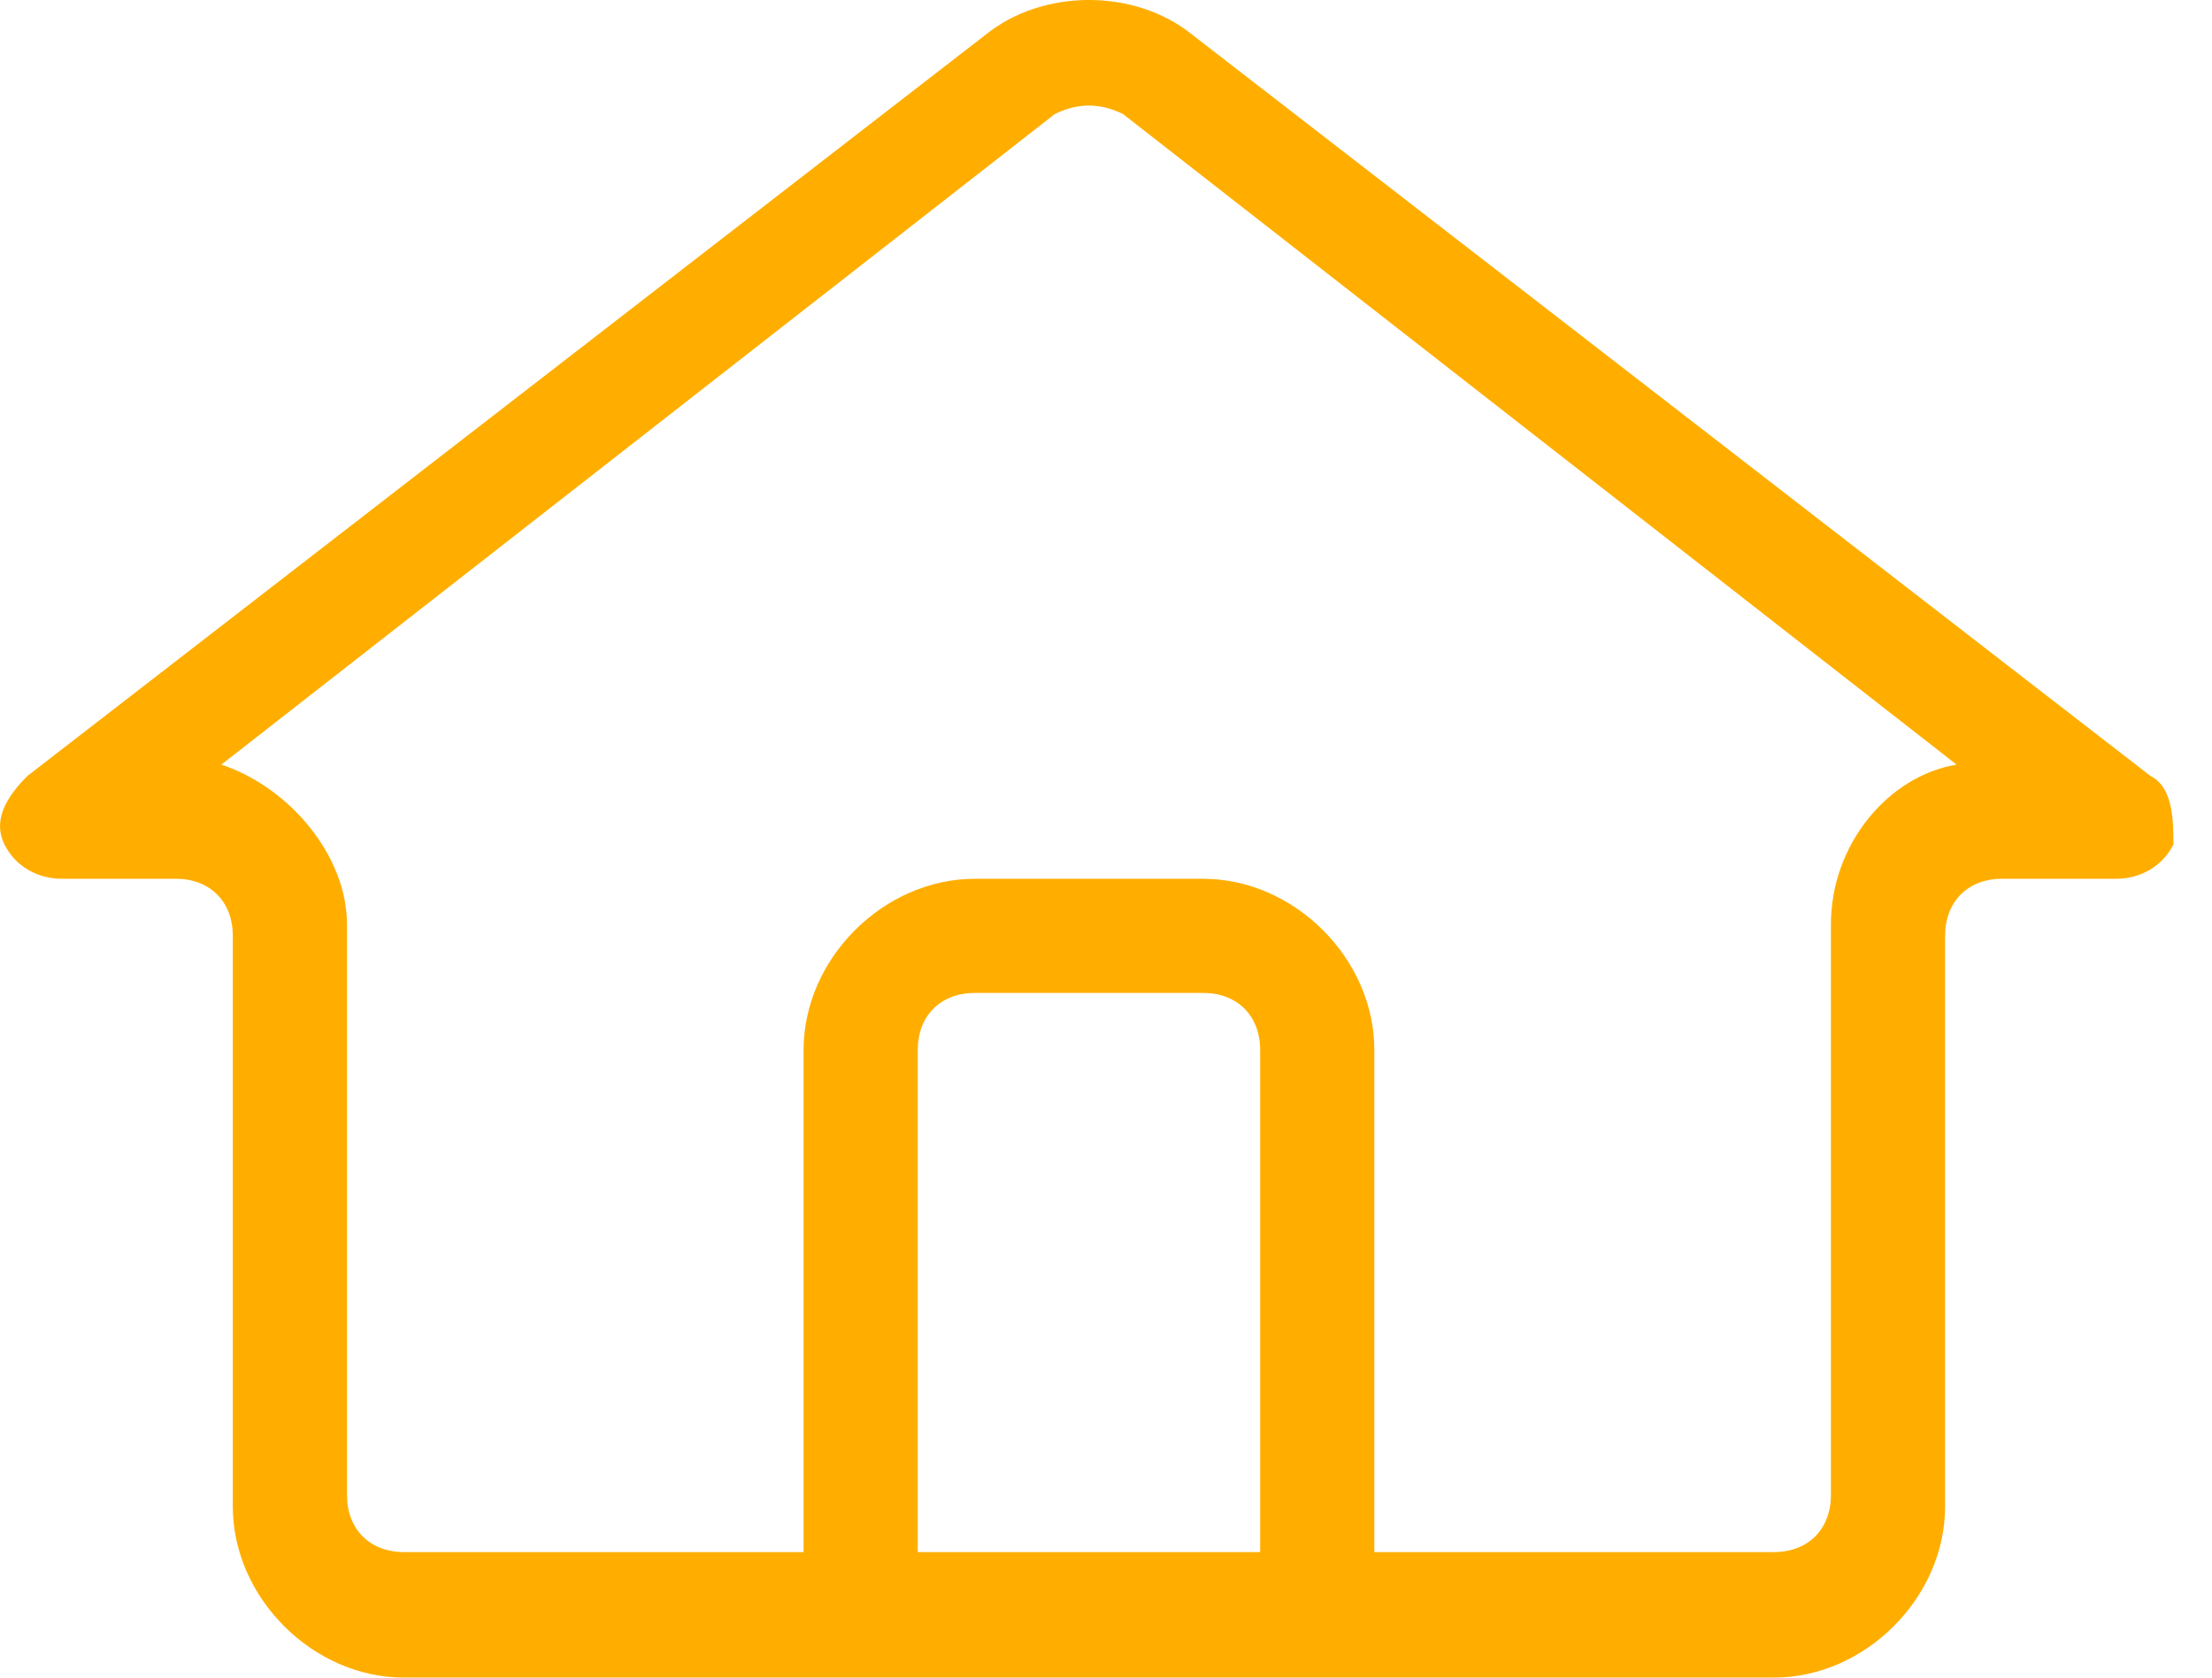
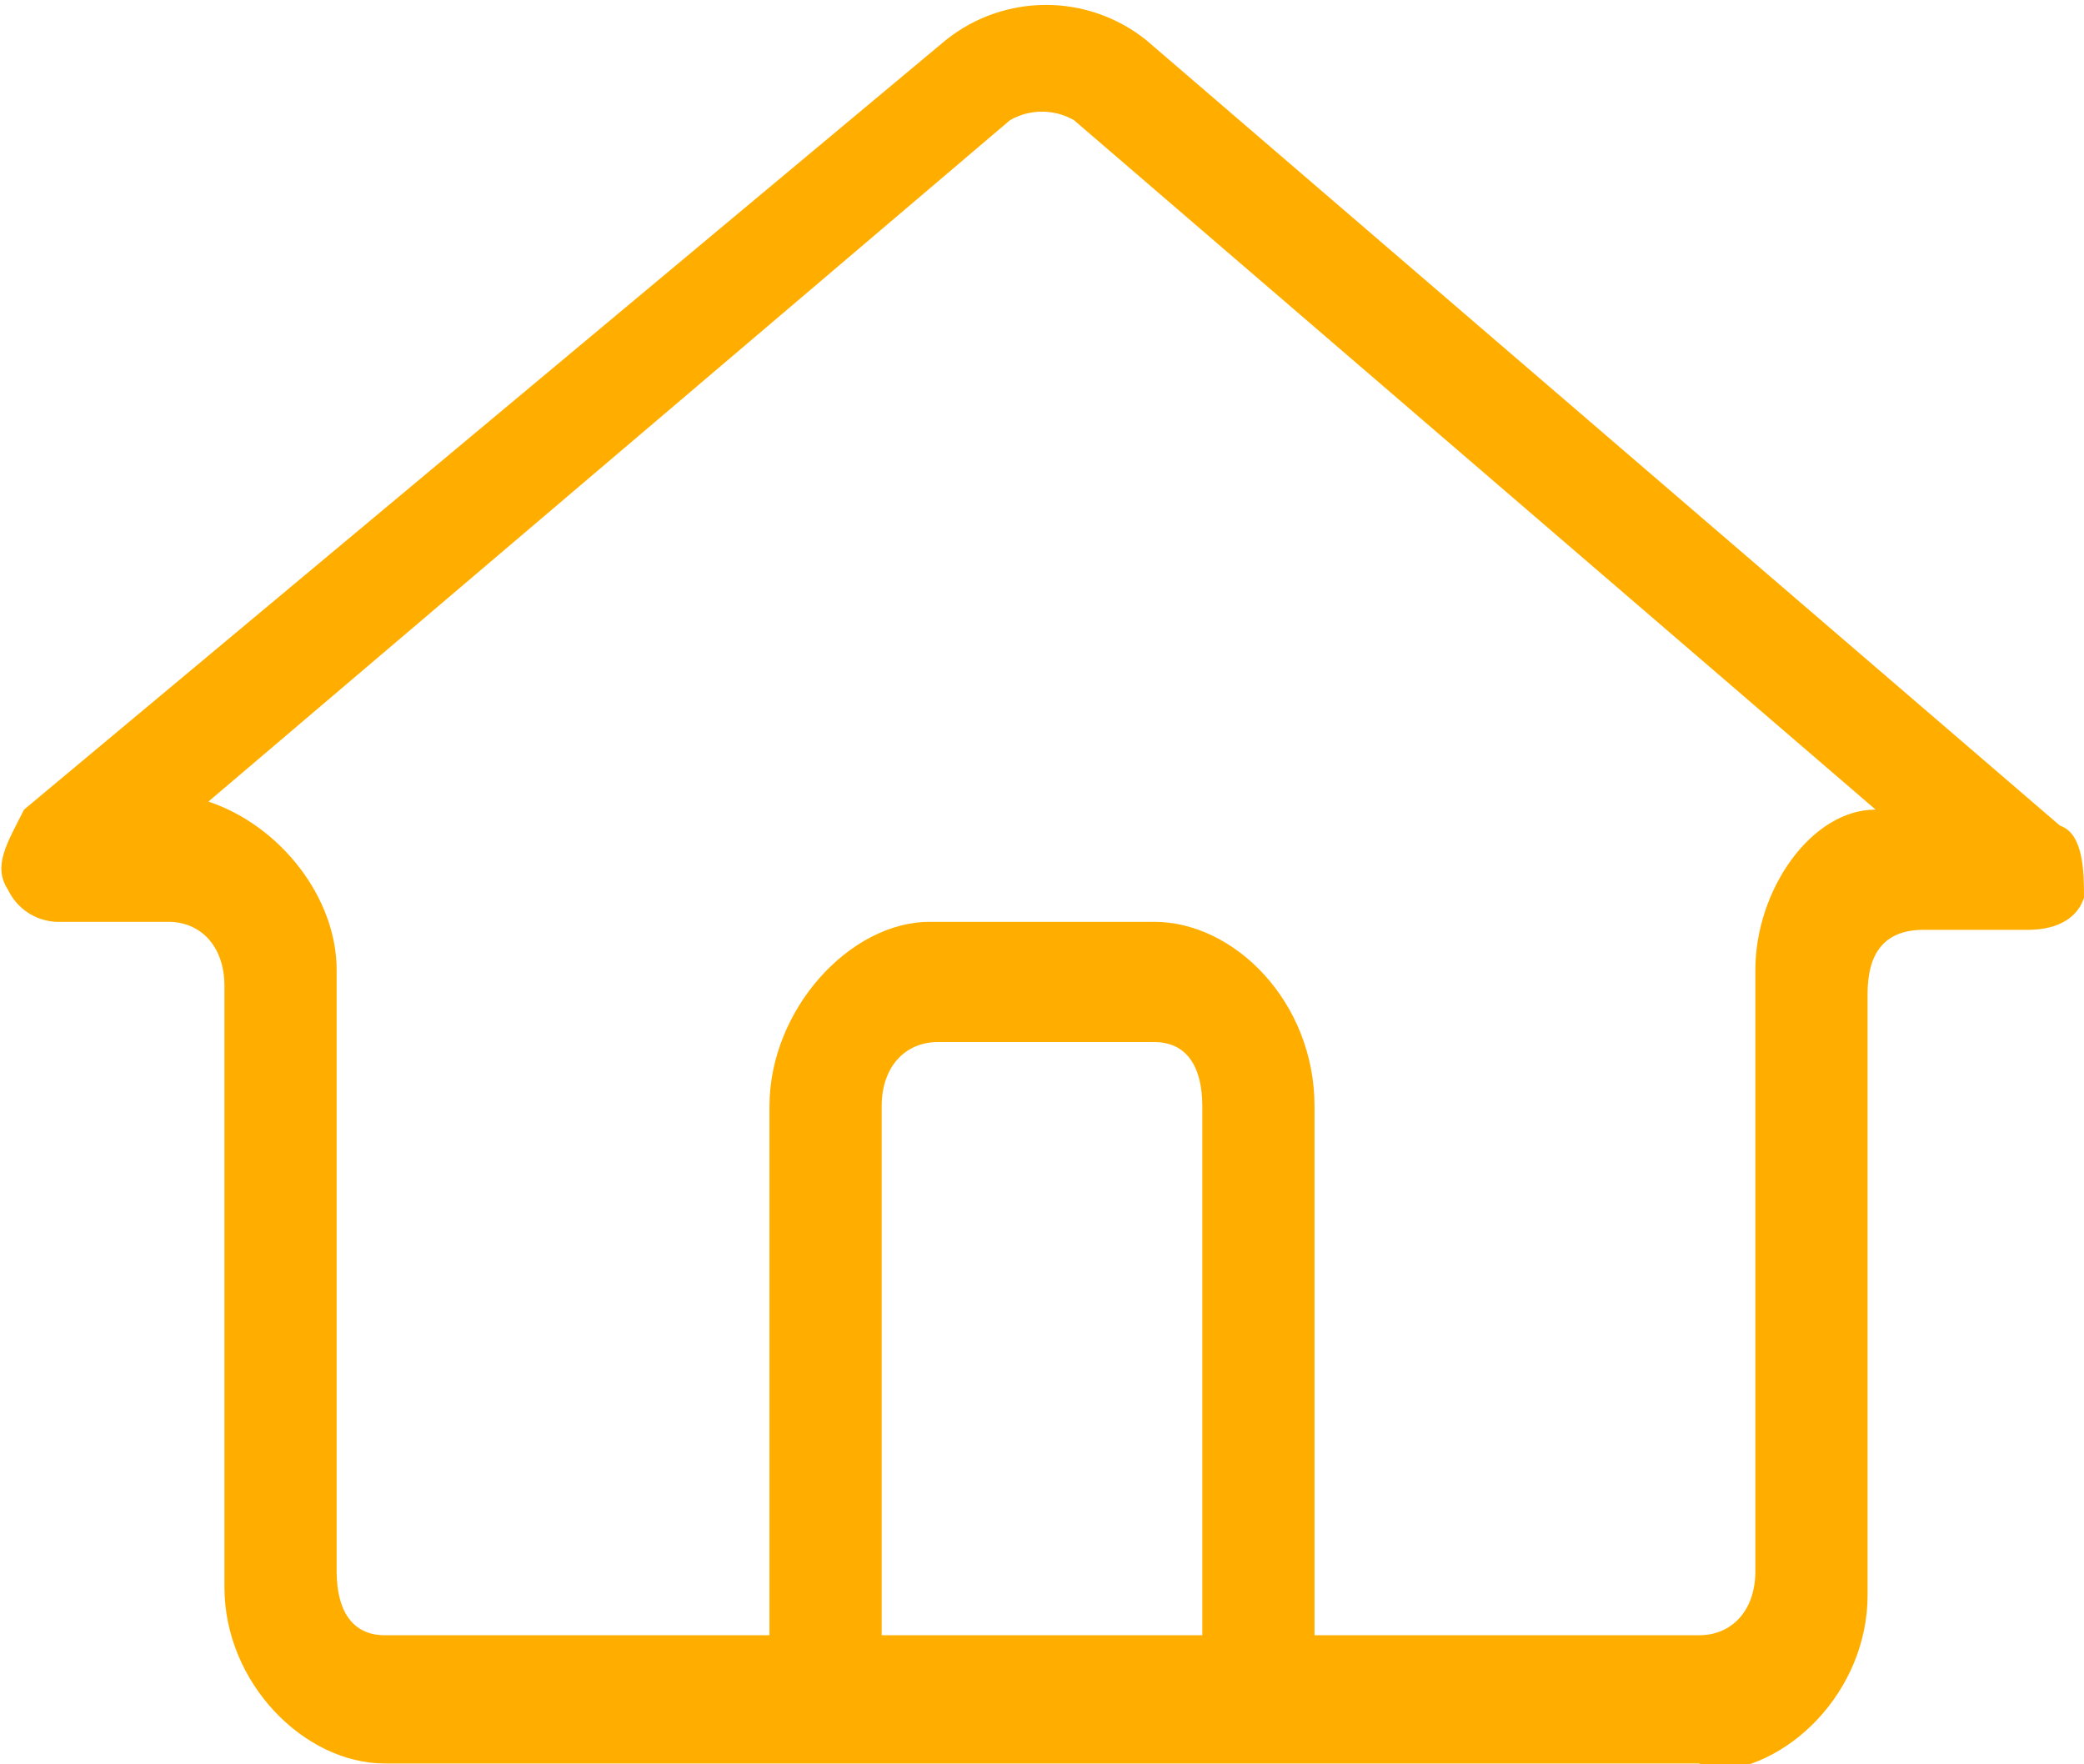
- <svg xmlns="http://www.w3.org/2000/svg" width="29" height="22" viewBox="0 0 29 22" fill="none">
-   <path d="M23.256 22H5.297C4.1 22 3.052 20.952 3.052 19.755V12.272C3.052 11.823 2.753 11.524 2.304 11.524H0.807C0.508 11.524 0.208 11.374 0.059 11.075C-0.091 10.775 0.059 10.476 0.358 10.177L12.93 0.449C13.678 -0.15 14.875 -0.15 15.623 0.449L28.195 10.177C28.494 10.326 28.494 10.775 28.494 11.075C28.344 11.374 28.045 11.524 27.746 11.524H26.249C25.8 11.524 25.501 11.823 25.501 12.272V19.755C25.501 20.952 24.453 22 23.256 22ZM2.902 10.027C3.8 10.326 4.549 11.225 4.549 12.122V19.605C4.549 20.054 4.848 20.354 5.297 20.354H23.256C23.705 20.354 24.004 20.054 24.004 19.605V12.122C24.004 11.075 24.753 10.177 25.651 10.027L14.725 1.497C14.426 1.347 14.127 1.347 13.827 1.497L2.902 10.027Z" fill="#FFAE00" />
-   <path d="M5.986 9.728V2.245C5.986 1.796 5.687 1.497 5.238 1.497H2.245C1.796 1.497 1.497 1.796 1.497 2.245V9.728H0V2.245C0 1.048 1.048 -5.70907e-07 2.245 -5.70907e-07H5.238C6.435 -5.70907e-07 7.483 1.048 7.483 2.245V9.728H5.986Z" transform="translate(10.5352 11.5244)" fill="#FFAE00" />
+ <svg xmlns="http://www.w3.org/2000/svg" width="26" height="22" fill="none">
+   <path d="M21.2 22H4.8c-1 0-2-1-2-2.2v-7.5c0-.5-.3-.8-.7-.8H.7a.7.7 0 0 1-.6-.4c-.2-.3 0-.6.2-1L11.8.5a2 2 0 0 1 2.5 0l11.4 9.8c.3.1.3.6.3.9-.1.3-.4.4-.7.4H24c-.5 0-.7.3-.7.8v7.5c0 1.2-1 2.2-2 2.2zM2.6 10c.9.3 1.6 1.2 1.6 2.1v7.5c0 .5.2.8.6.8h16.4c.4 0 .7-.3.7-.8v-7.5c0-1 .7-2 1.5-2l-10-8.6a.8.8 0 0 0-.8 0L2.6 10z" fill="#FFAE00" />
+   <path d="M15 21.3v-7.5c0-.5-.2-.8-.6-.8h-2.7c-.4 0-.7.3-.7.8v7.5H9.6v-7.5c0-1.2 1-2.3 2-2.3h2.8c1 0 2 1 2 2.3v7.5h-1.3z" fill="#FFAE00" />
</svg>
